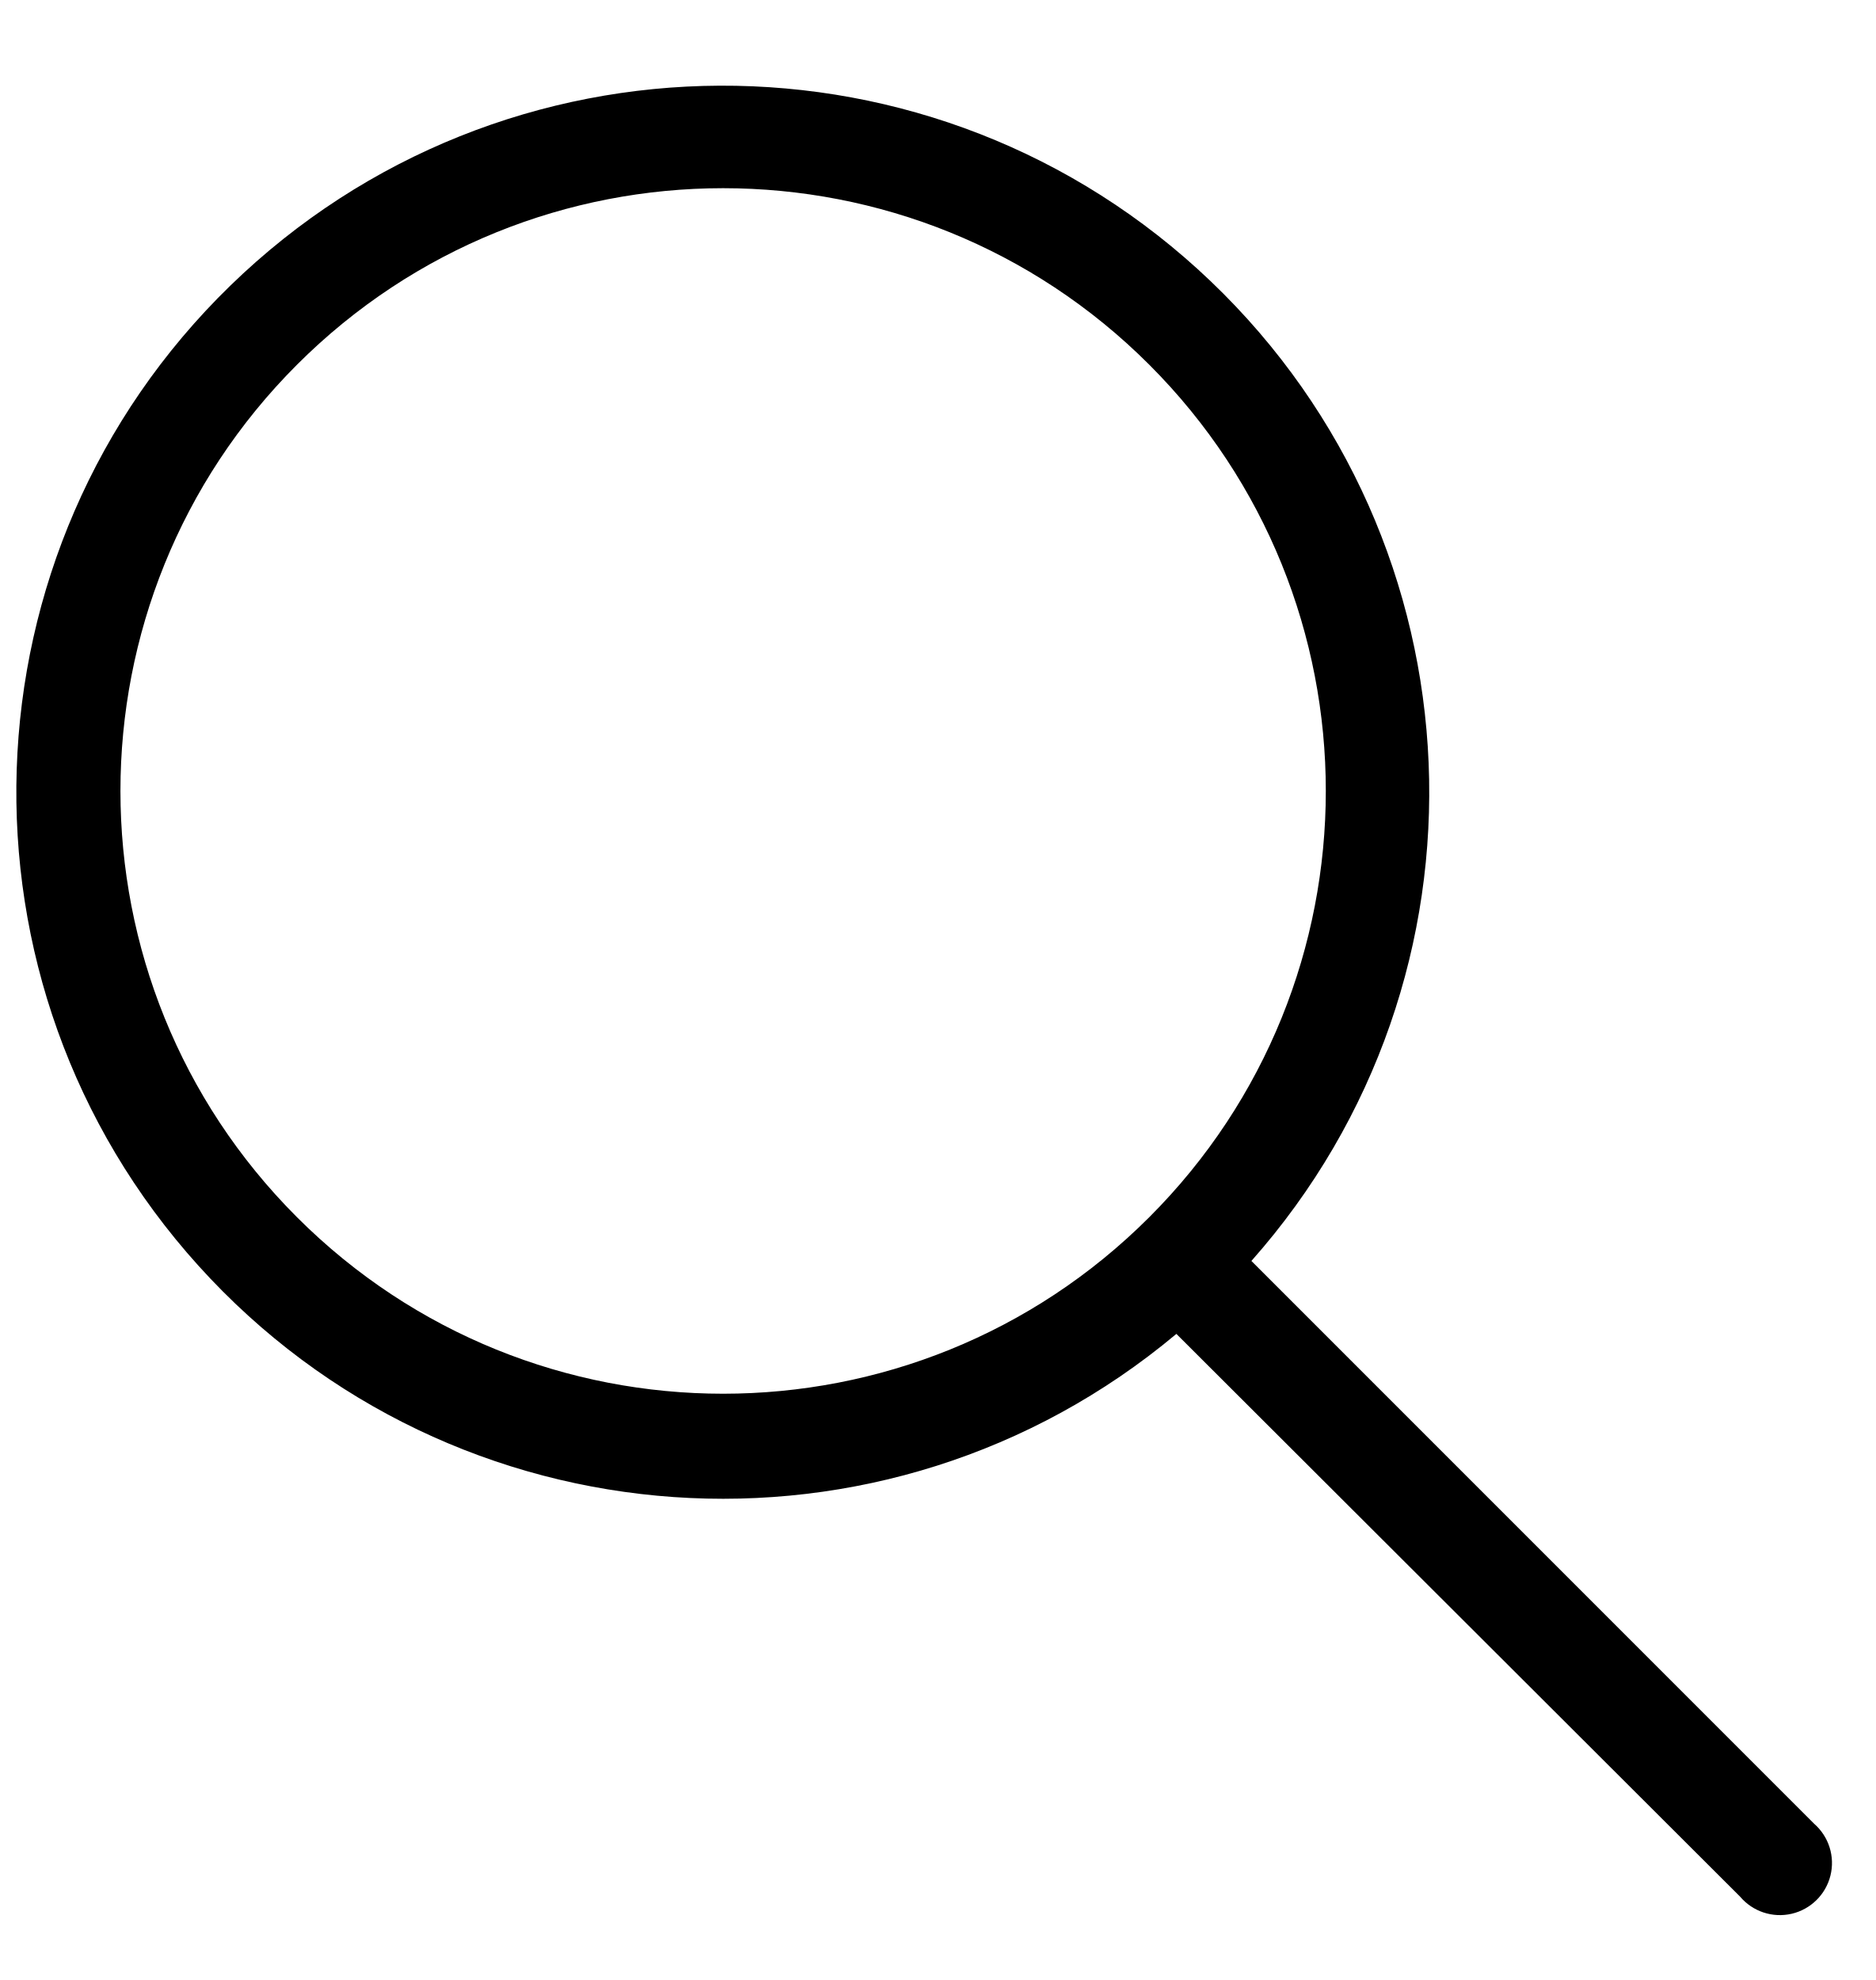
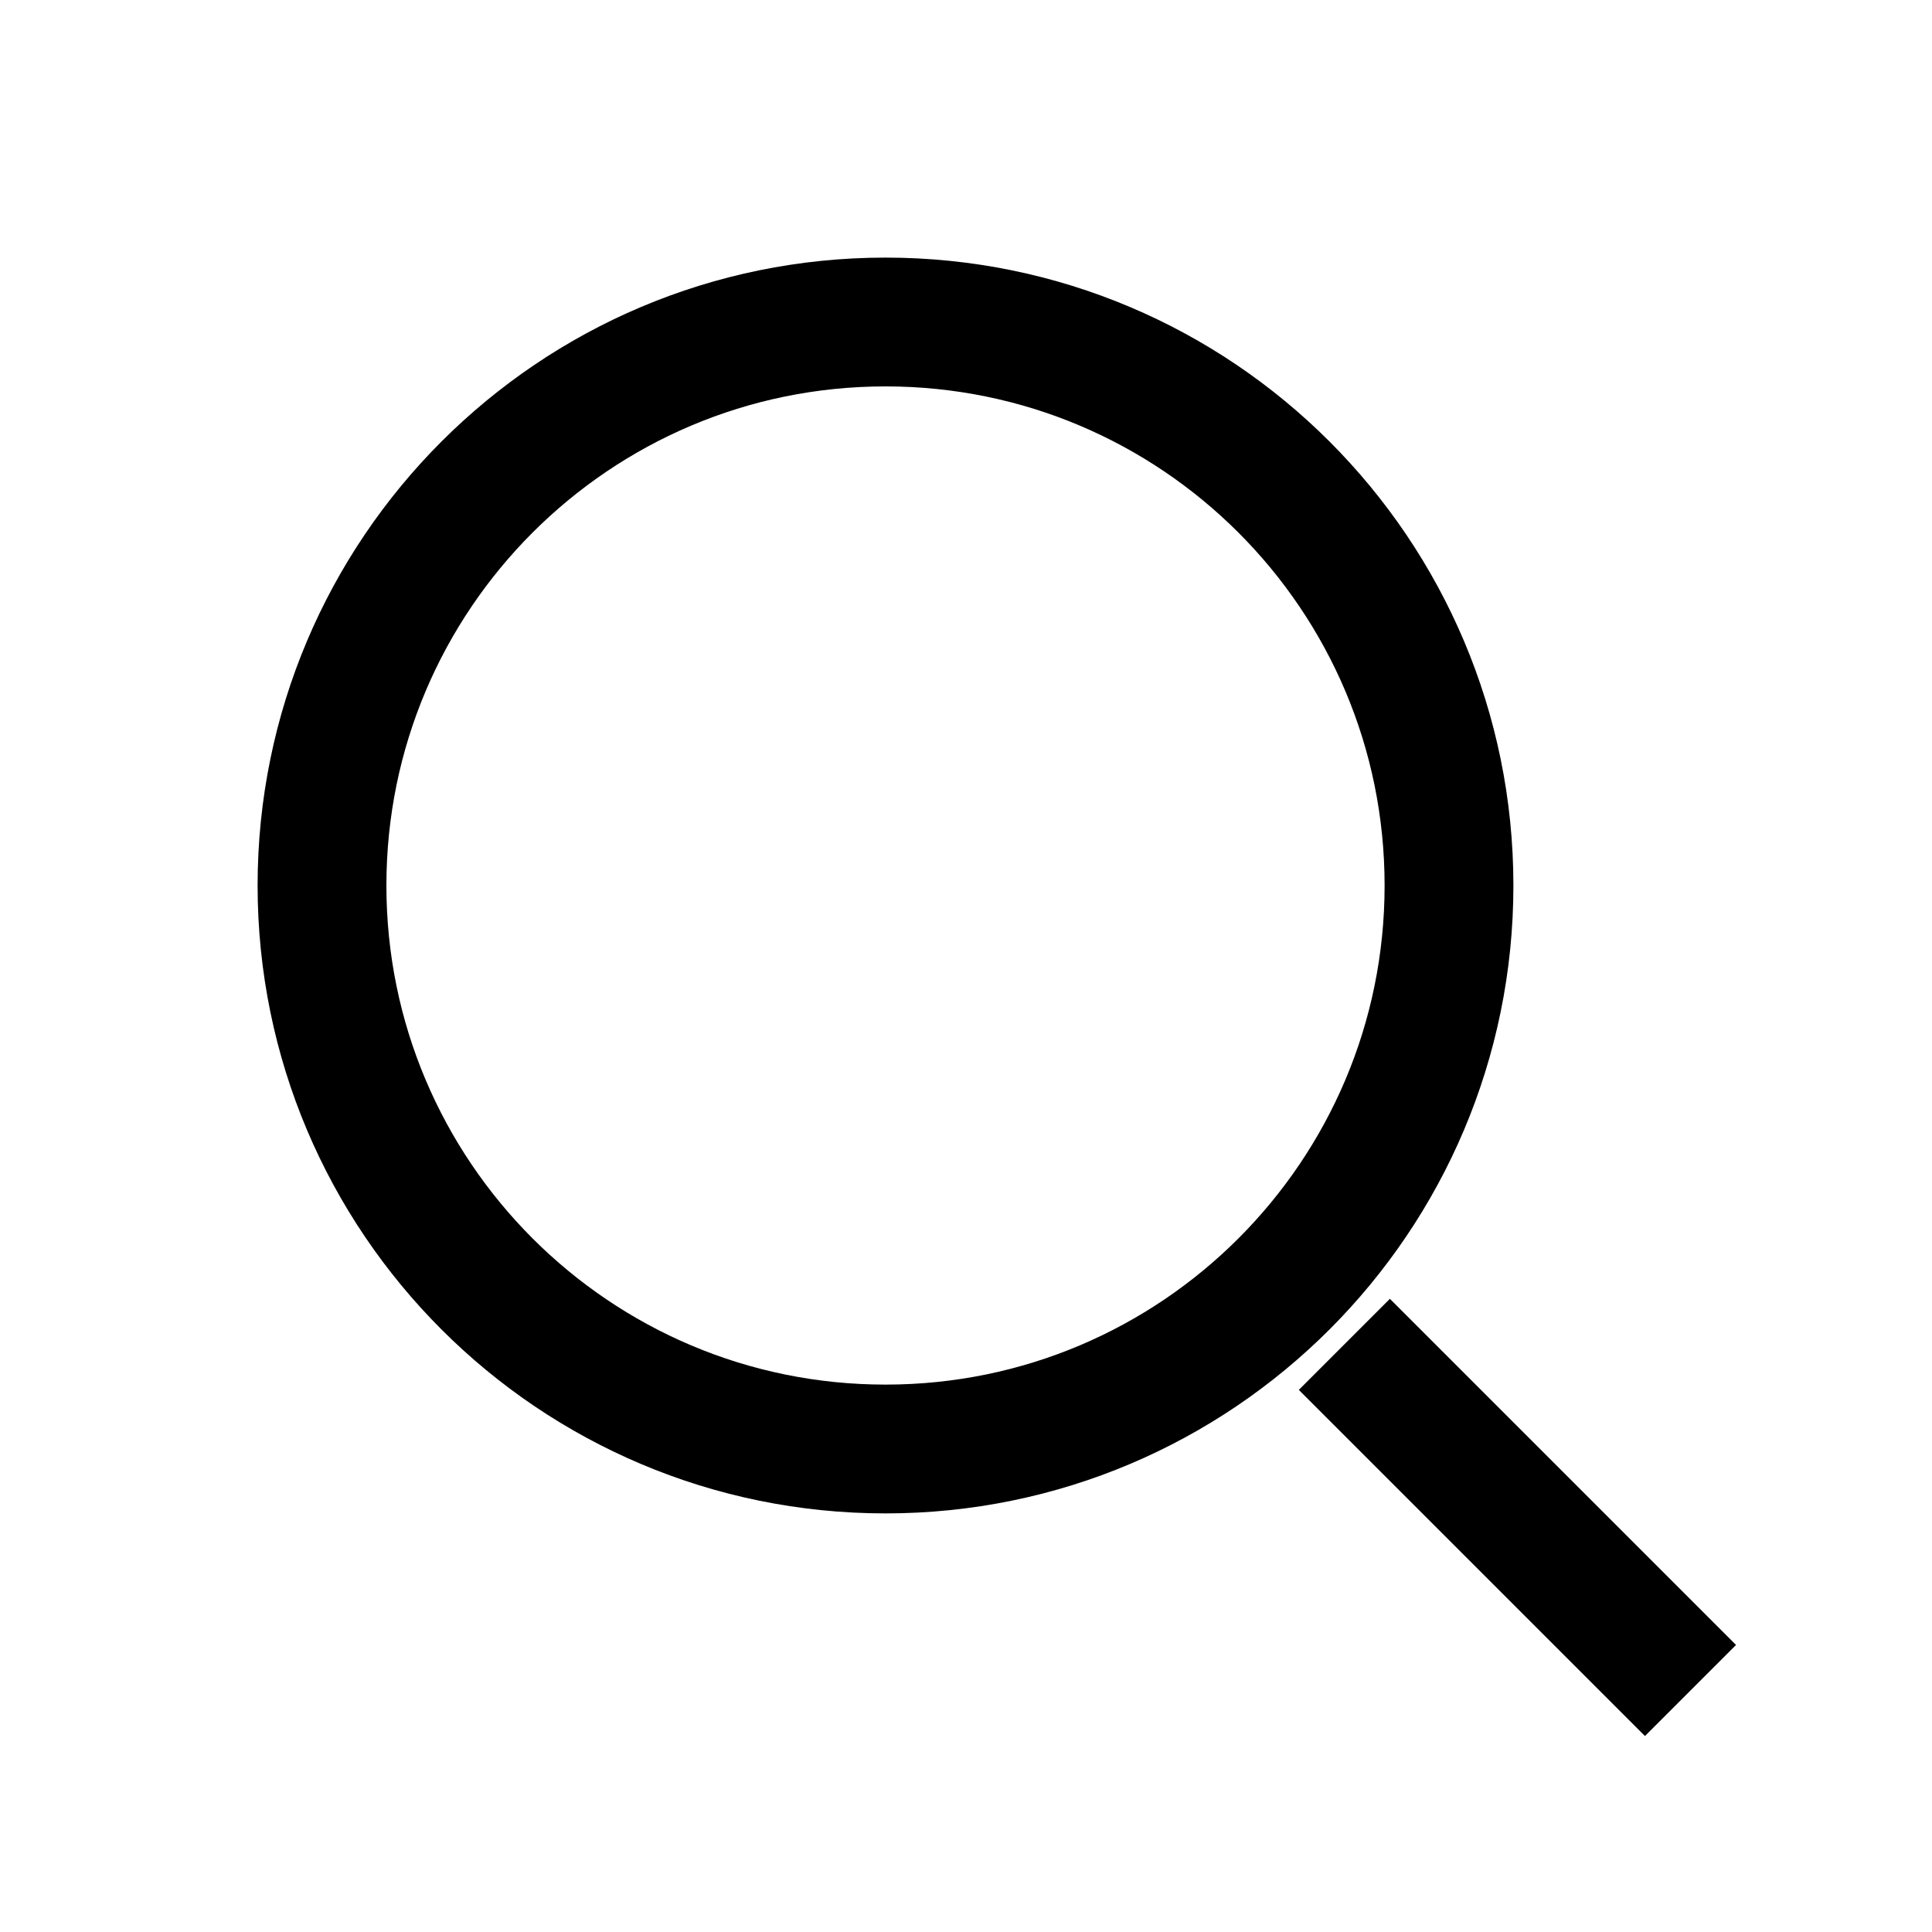
- <svg fill="none" class="icon icon-search" viewBox="0 0 18 19">
-   <path fill="currentColor" fill-rule="evenodd" d="M11.03 11.68A5.784 5.784 0 1 1 2.85 3.5a5.784 5.784 0 0 1 8.18 8.18m.26 1.12a6.78 6.78 0 1 1 .72-.7l5.4 5.4a.5.5 0 1 1-.71.7z" clip-rule="evenodd" />
+ <svg xmlns="http://www.w3.org/2000/svg" fill="none" stroke="currentColor" stroke-width="1.6" class="icon icon-search" viewBox="0 0 24 24">
+   <circle cx="11" cy="11" r="7" />
+   <path d="M21 21l-4.3-4.3" />
</svg>
